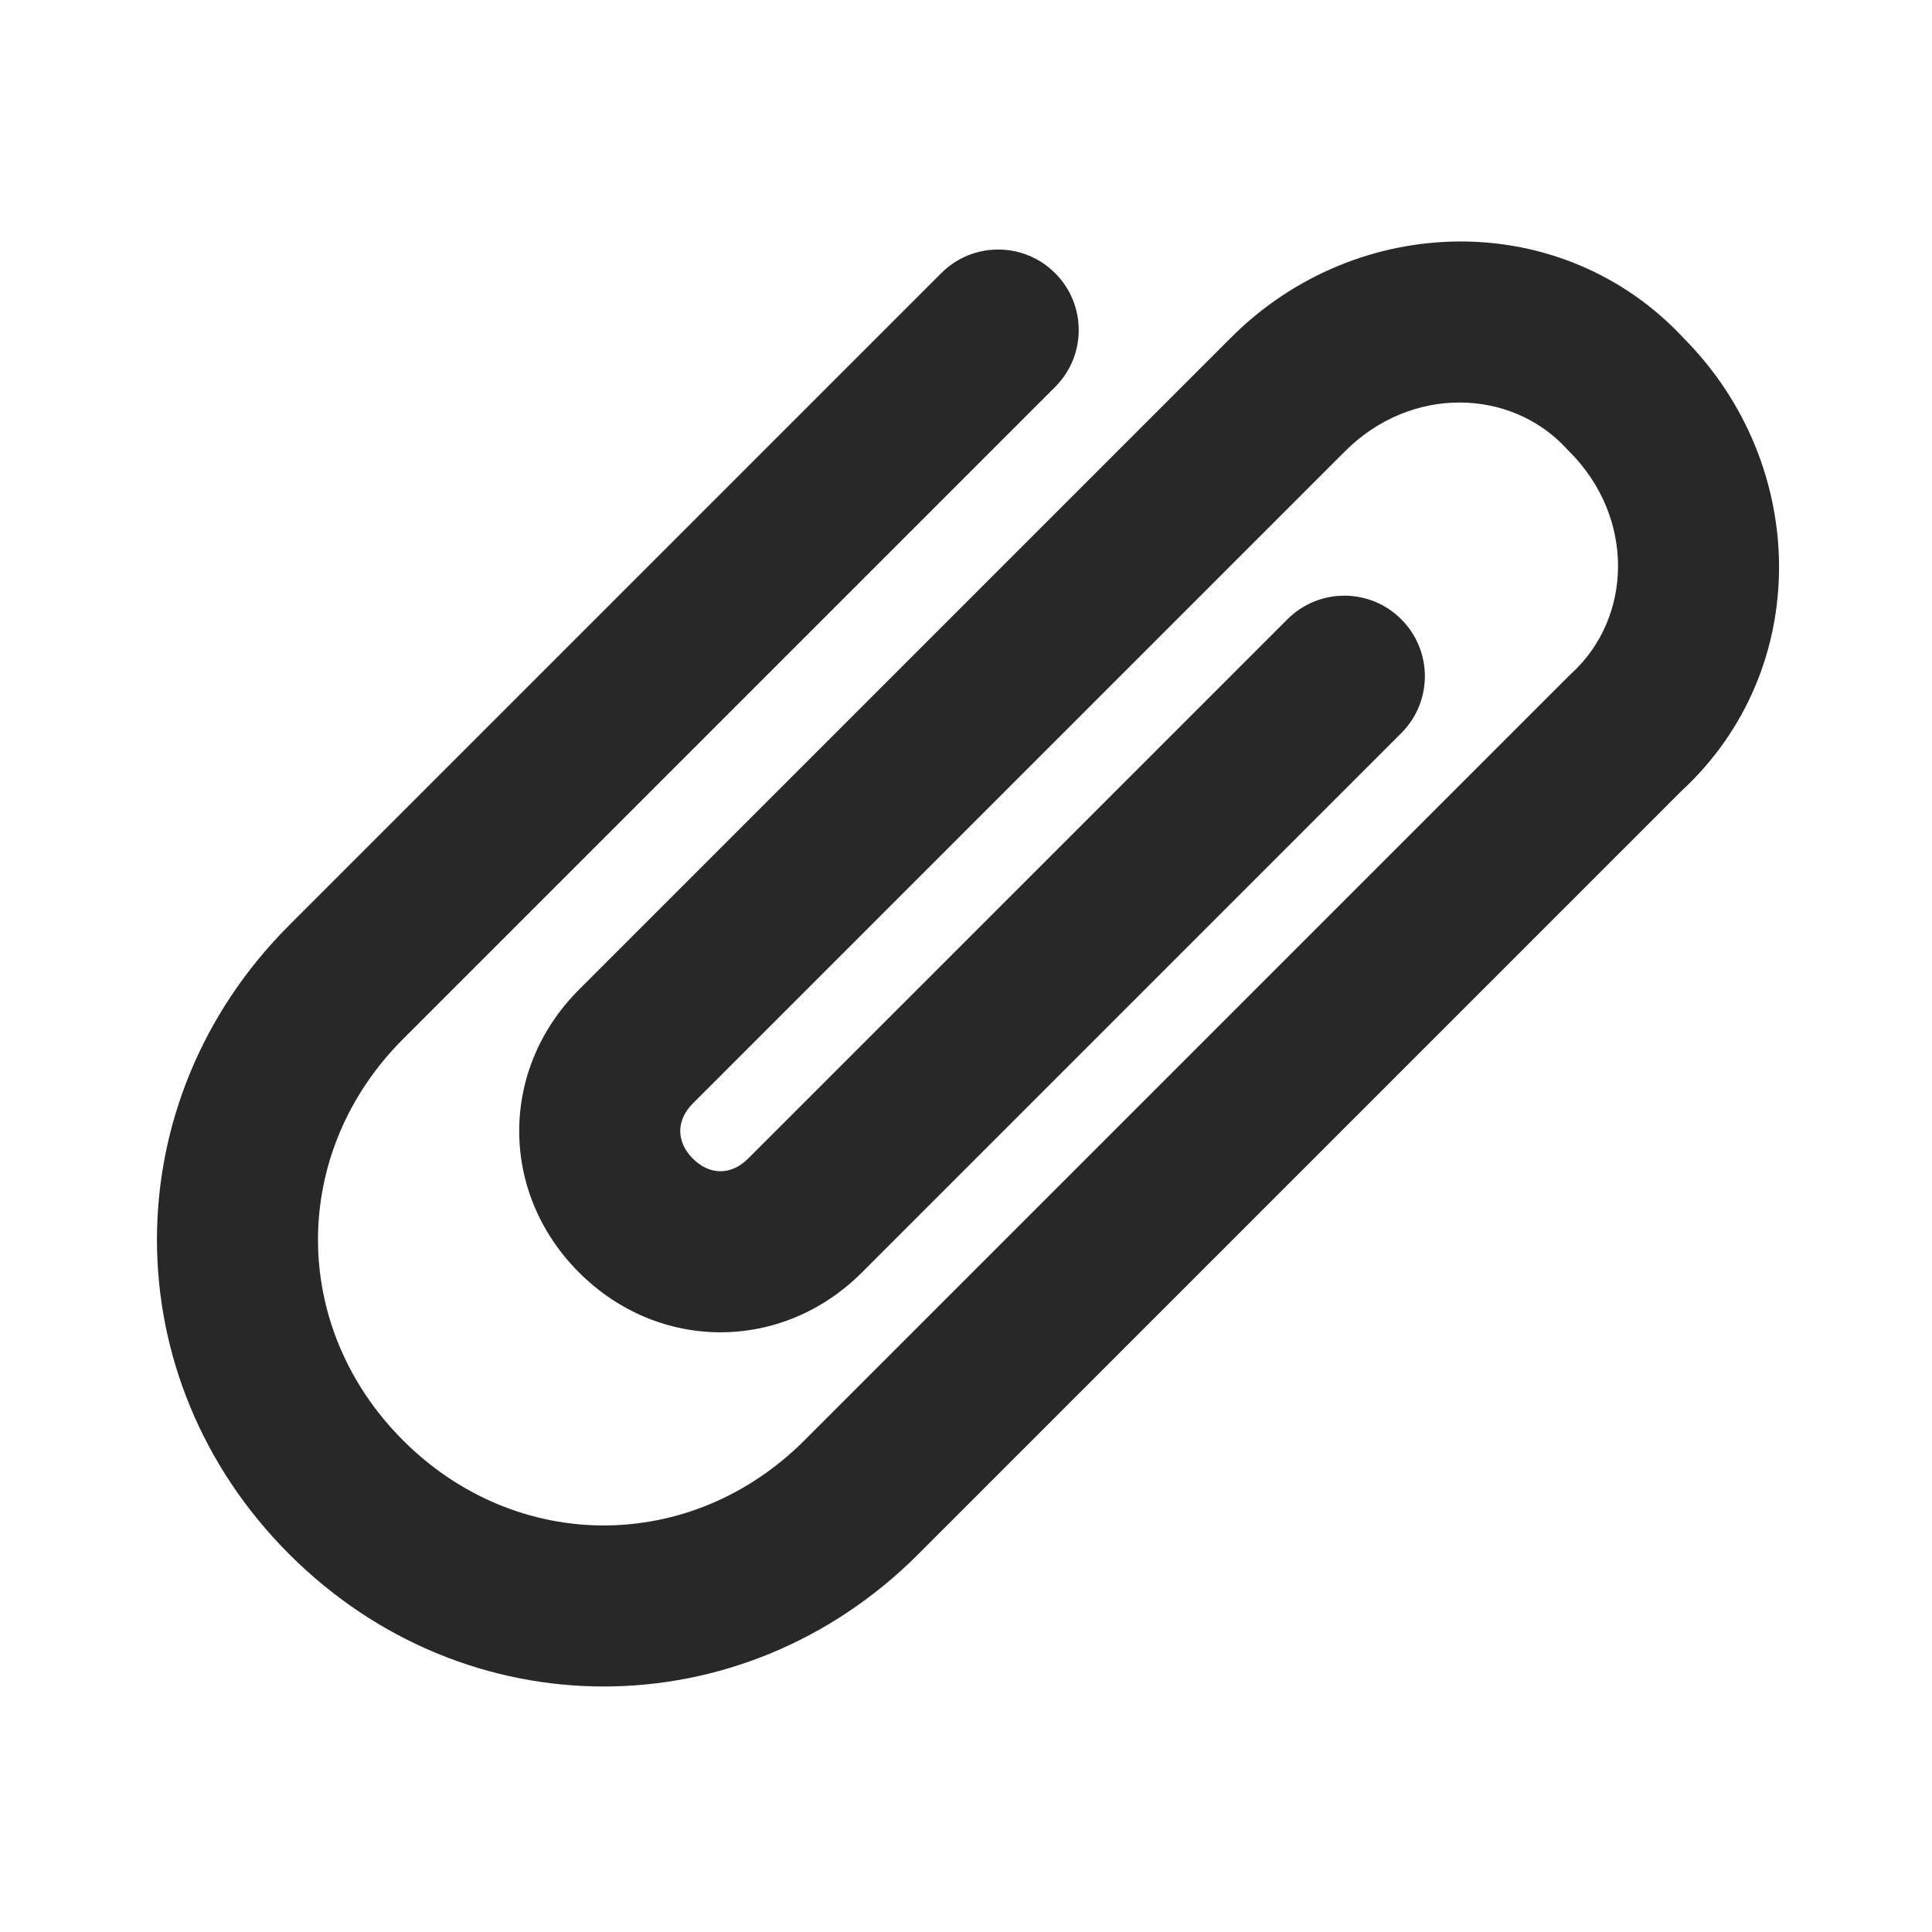
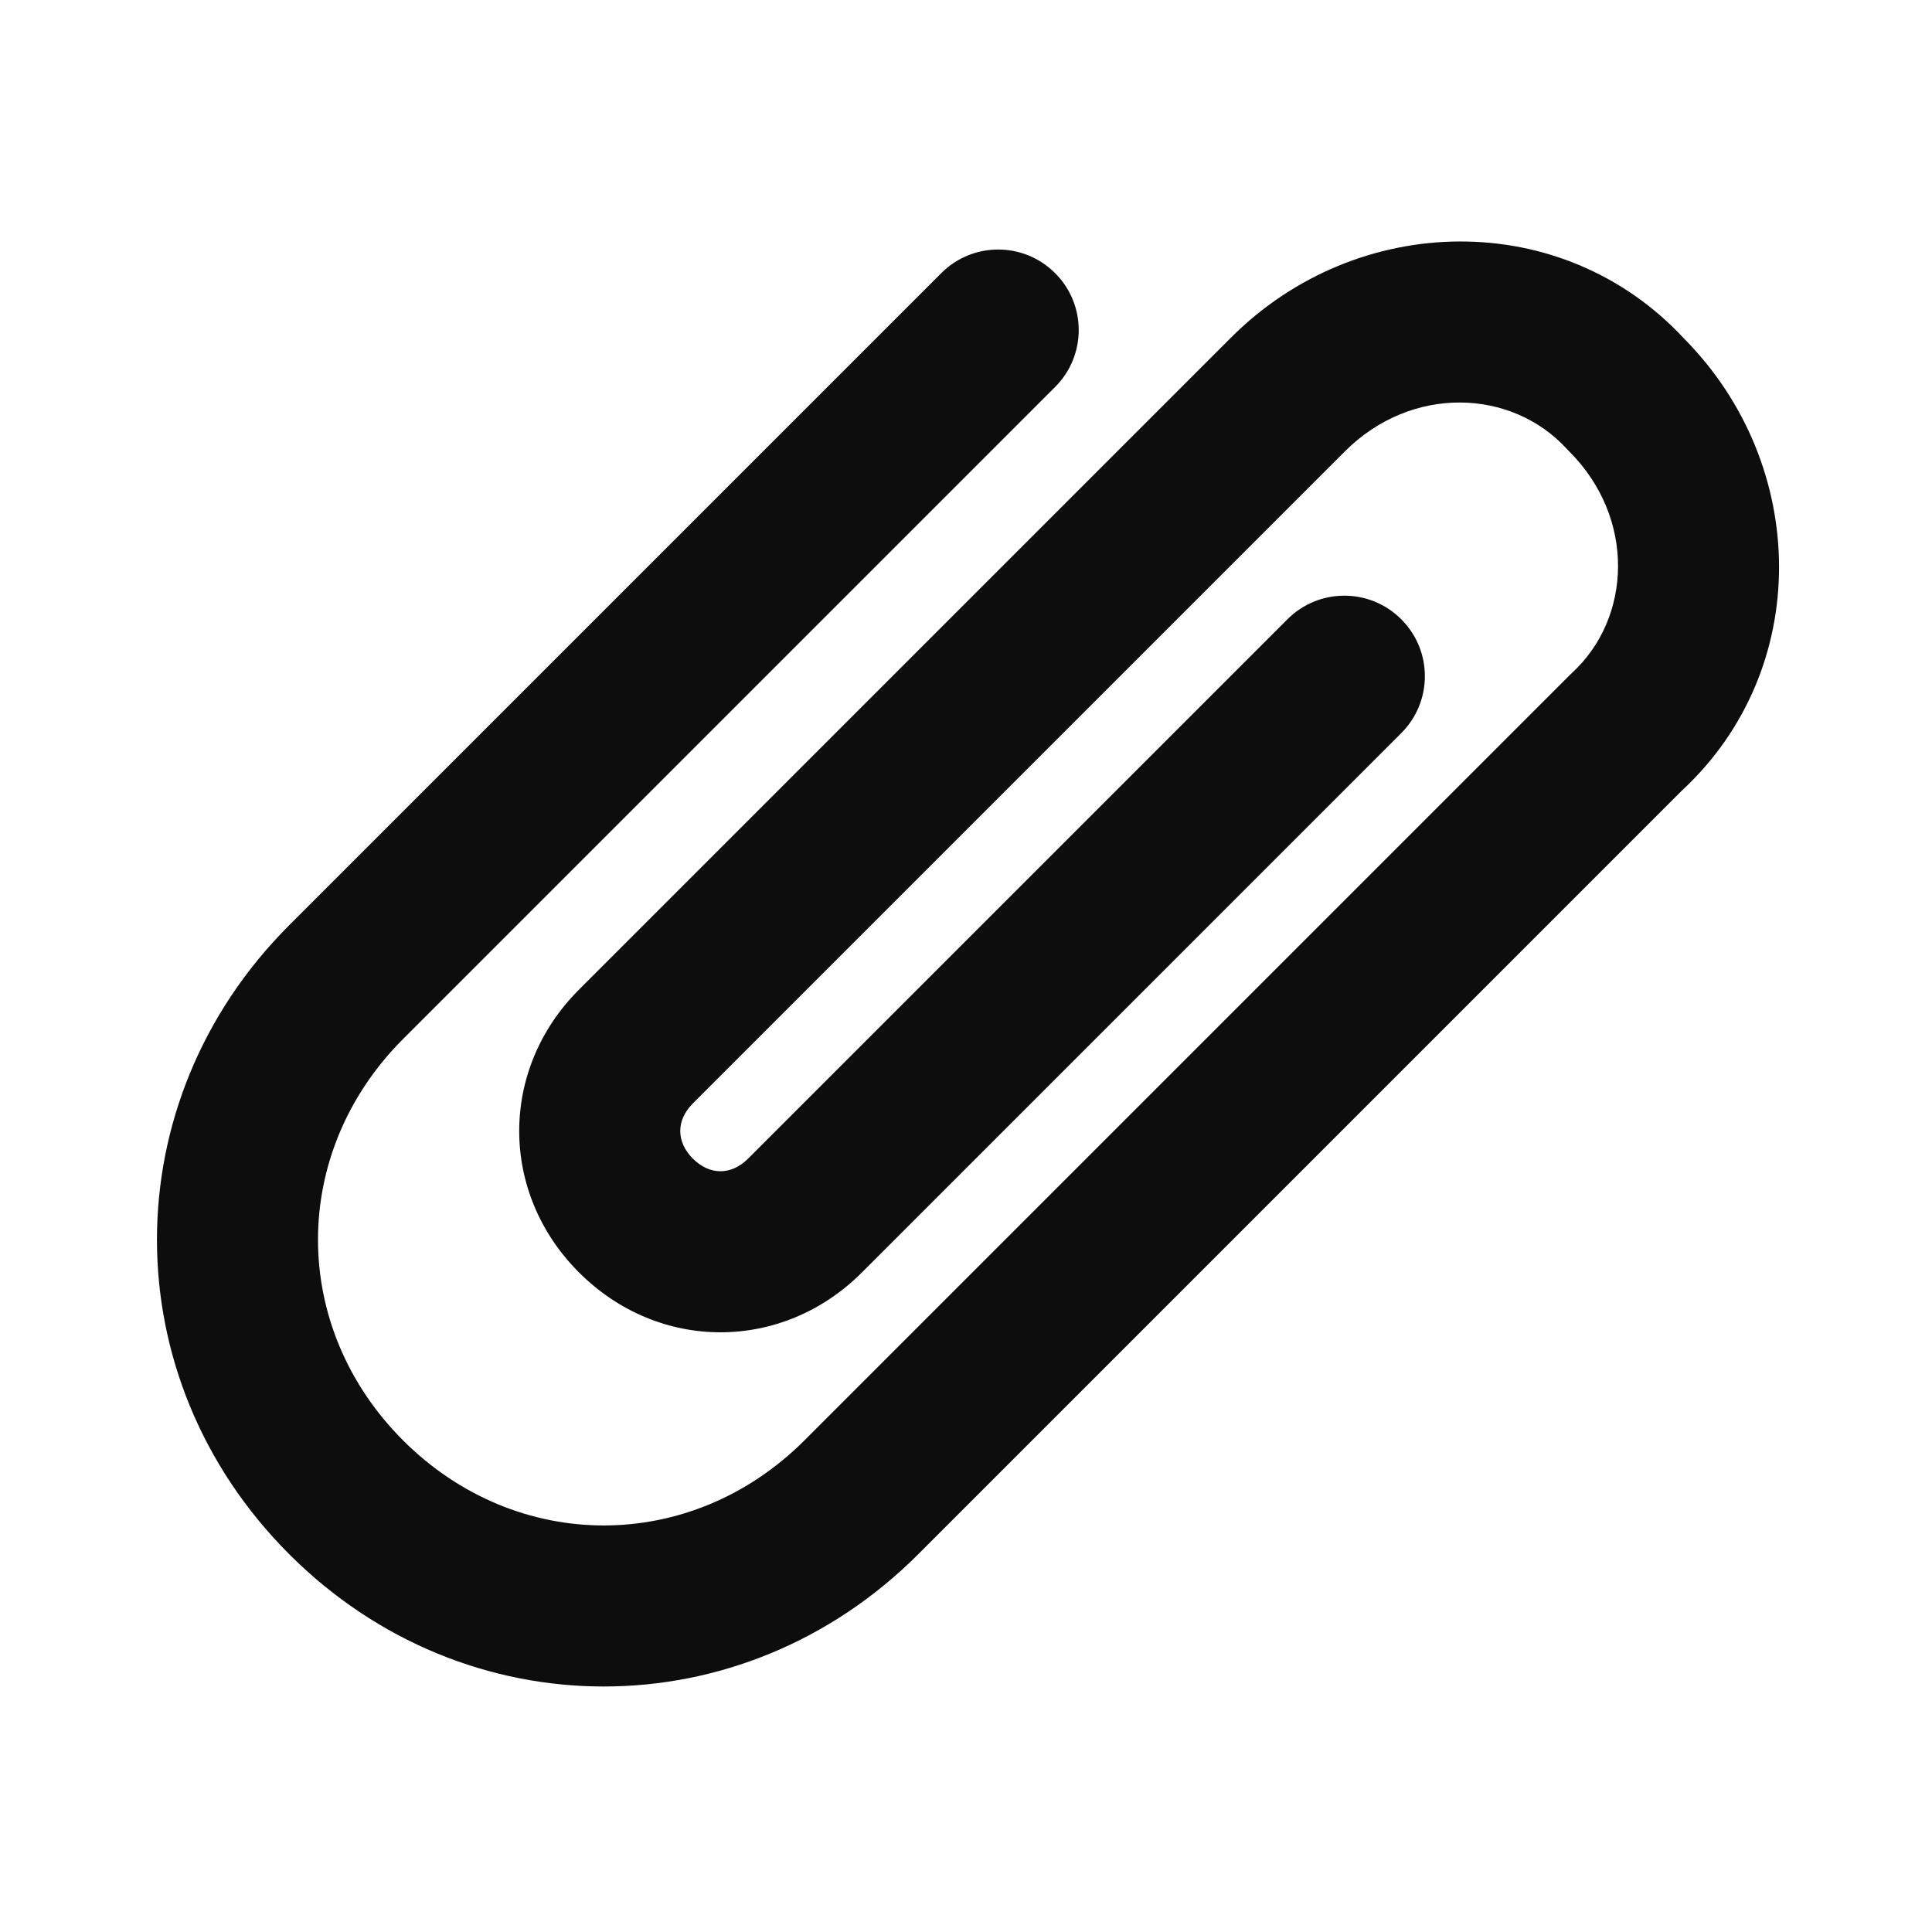
<svg xmlns="http://www.w3.org/2000/svg" width="24" height="24" viewBox="0 0 24 24" fill="none">
-   <path fill-rule="evenodd" clip-rule="evenodd" d="M19.463 5.576C18.776 4.826 17.534 4.78 16.707 5.607L8.607 13.707C8.398 13.917 8.398 14.183 8.607 14.393C8.817 14.602 9.083 14.602 9.293 14.393L15.993 7.693C16.383 7.302 17.017 7.302 17.407 7.693C17.798 8.083 17.798 8.717 17.407 9.107L10.707 15.807C9.717 16.798 8.183 16.798 7.193 15.807C6.202 14.817 6.202 13.283 7.193 12.293L15.293 4.193C16.86 2.625 19.408 2.574 20.922 4.208C22.475 5.777 22.52 8.312 20.893 9.821L11.407 19.307C9.217 21.498 5.783 21.498 3.593 19.307C1.402 17.117 1.402 13.683 3.593 11.493L11.693 3.393C12.083 3.002 12.716 3.002 13.107 3.393C13.498 3.783 13.498 4.417 13.107 4.807L5.007 12.907C3.598 14.317 3.598 16.483 5.007 17.893C6.417 19.302 8.583 19.302 9.993 17.893L19.493 8.393C19.503 8.383 19.514 8.373 19.524 8.363C20.274 7.676 20.32 6.434 19.493 5.607C19.483 5.597 19.473 5.586 19.463 5.576Z" fill="#282828" />
+   <path fill-rule="evenodd" clip-rule="evenodd" d="M19.463 5.576C18.776 4.826 17.534 4.78 16.707 5.607L8.607 13.707C8.398 13.917 8.398 14.183 8.607 14.393C8.817 14.602 9.083 14.602 9.293 14.393L15.993 7.693C16.383 7.302 17.017 7.302 17.407 7.693C17.798 8.083 17.798 8.717 17.407 9.107L10.707 15.807C9.717 16.798 8.183 16.798 7.193 15.807C6.202 14.817 6.202 13.283 7.193 12.293L15.293 4.193C16.86 2.625 19.408 2.574 20.922 4.208C22.475 5.777 22.52 8.312 20.893 9.821L11.407 19.307C9.217 21.498 5.783 21.498 3.593 19.307C1.402 17.117 1.402 13.683 3.593 11.493L11.693 3.393C12.083 3.002 12.716 3.002 13.107 3.393C13.498 3.783 13.498 4.417 13.107 4.807L5.007 12.907C3.598 14.317 3.598 16.483 5.007 17.893C6.417 19.302 8.583 19.302 9.993 17.893L19.493 8.393C19.503 8.383 19.514 8.373 19.524 8.363C20.274 7.676 20.32 6.434 19.493 5.607C19.483 5.597 19.473 5.586 19.463 5.576Z" fill="#0D0D0D" />
</svg>
